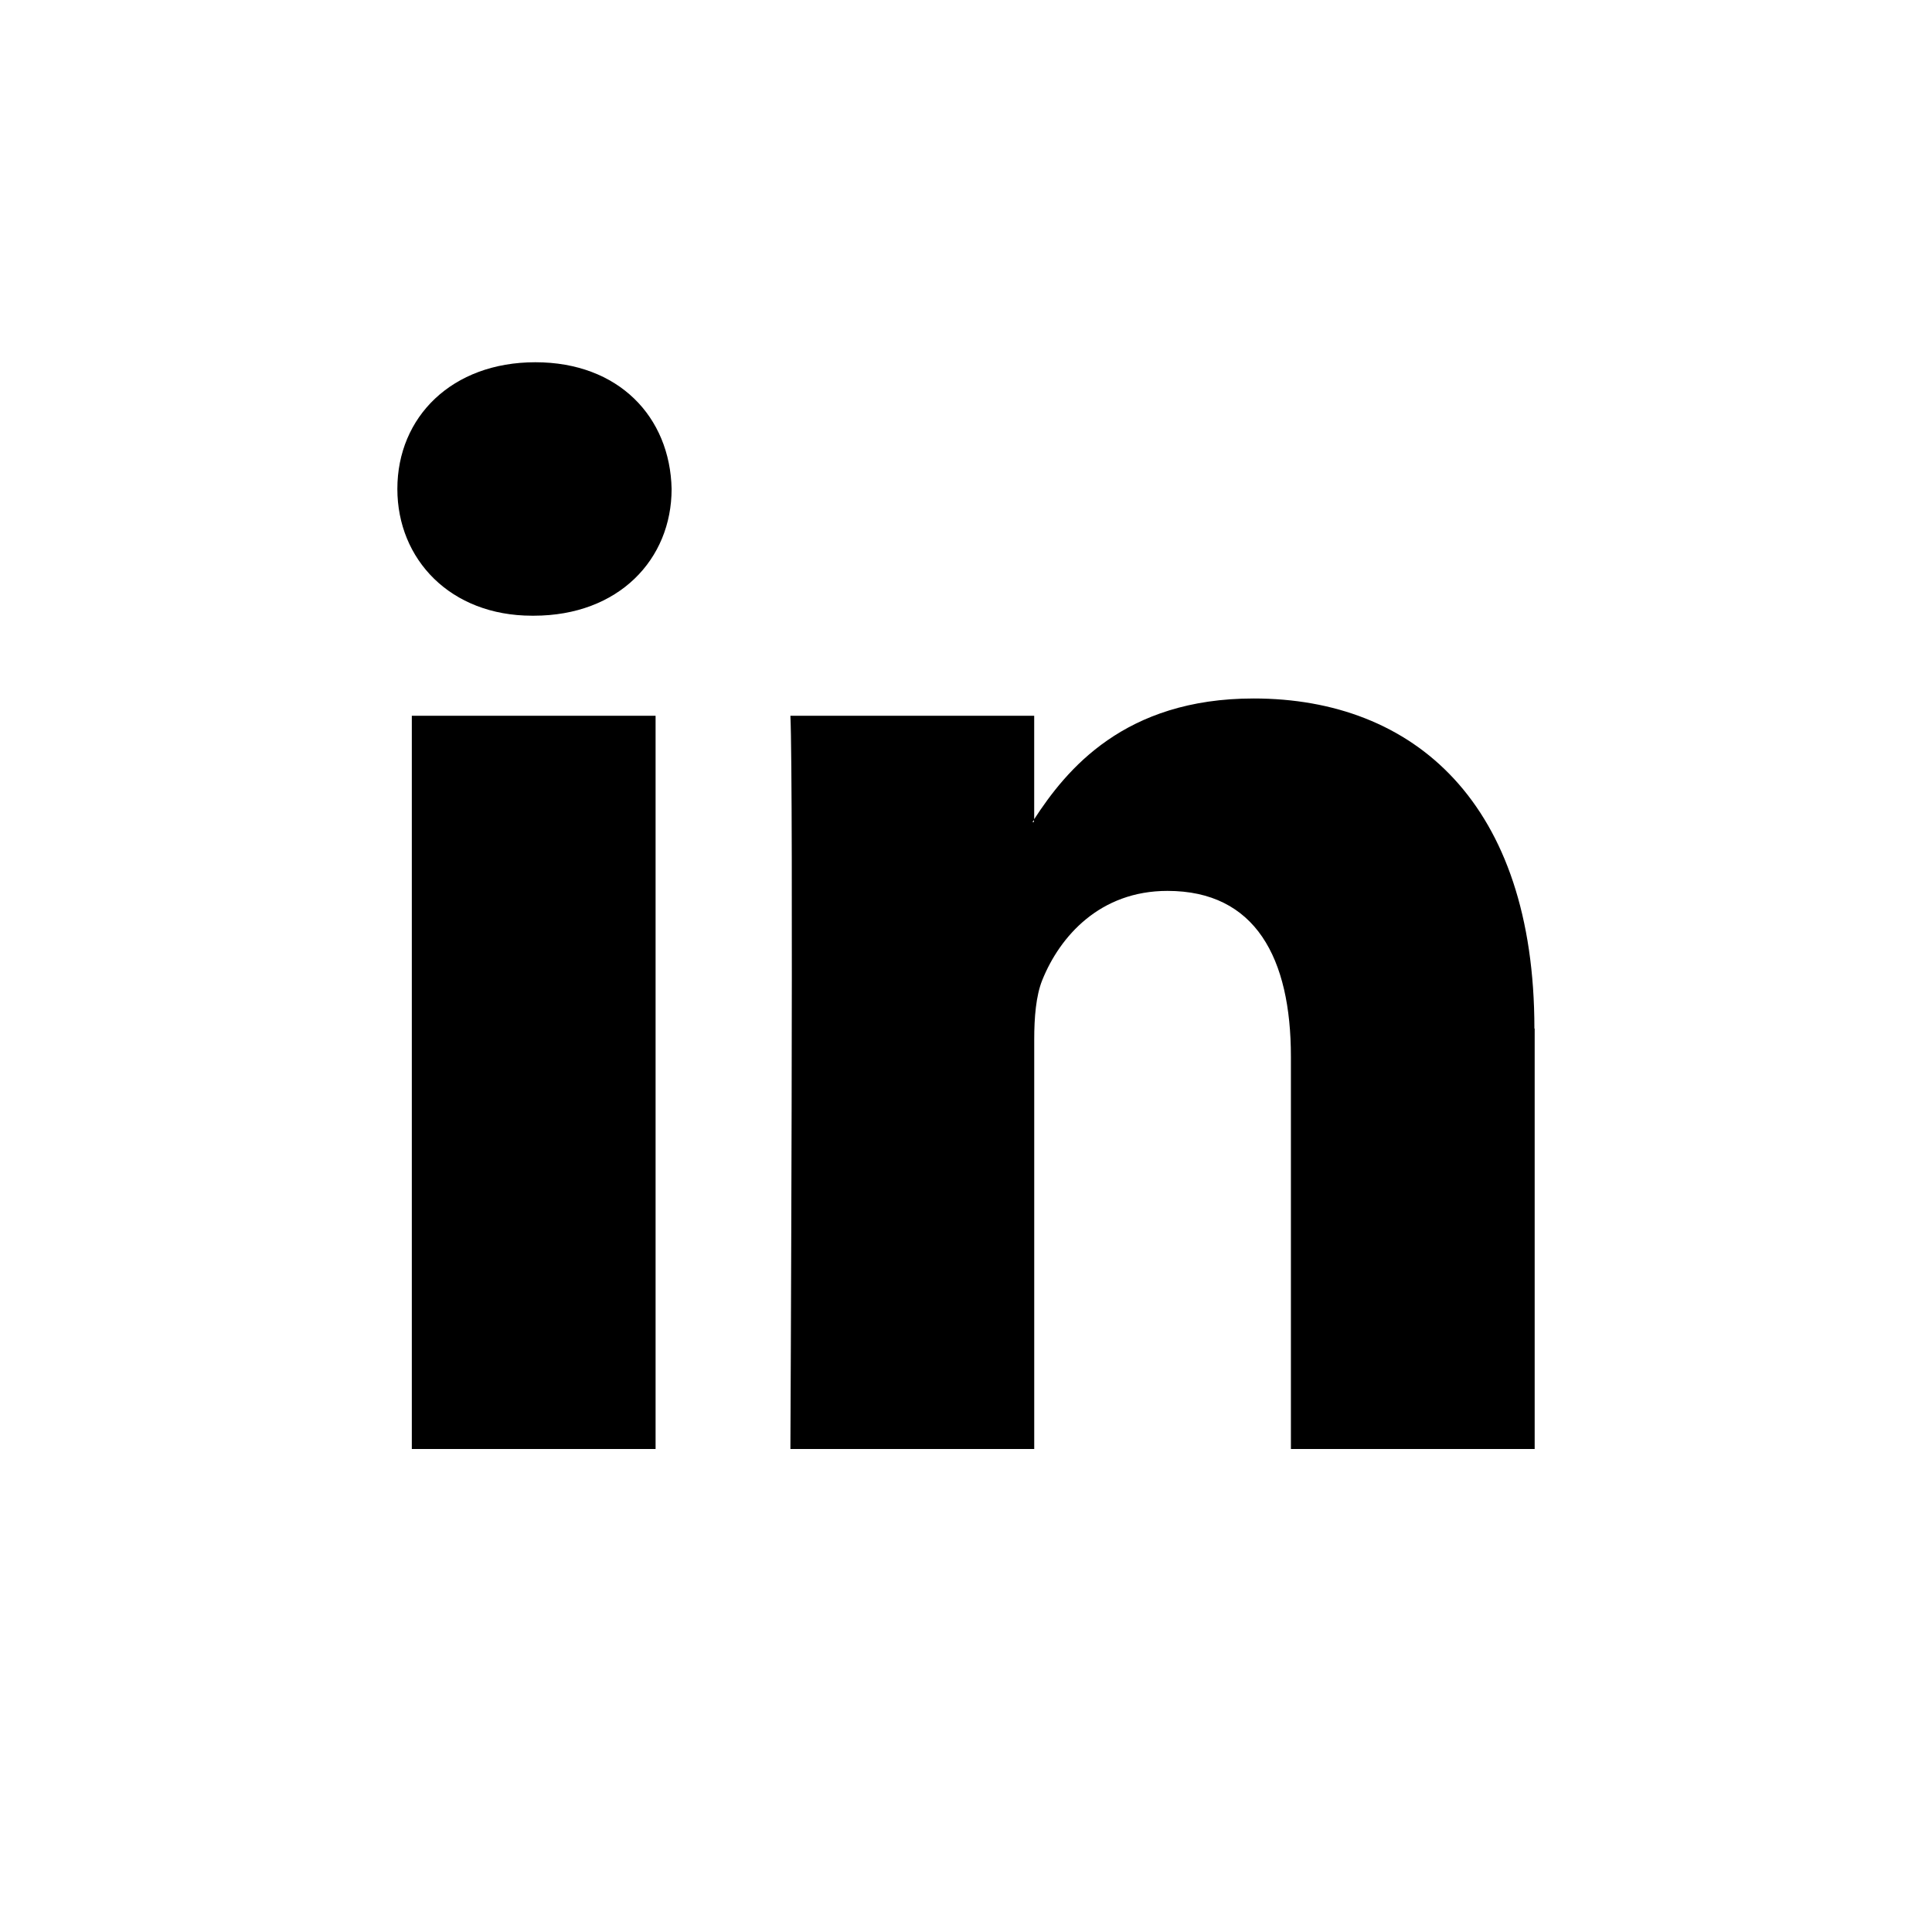
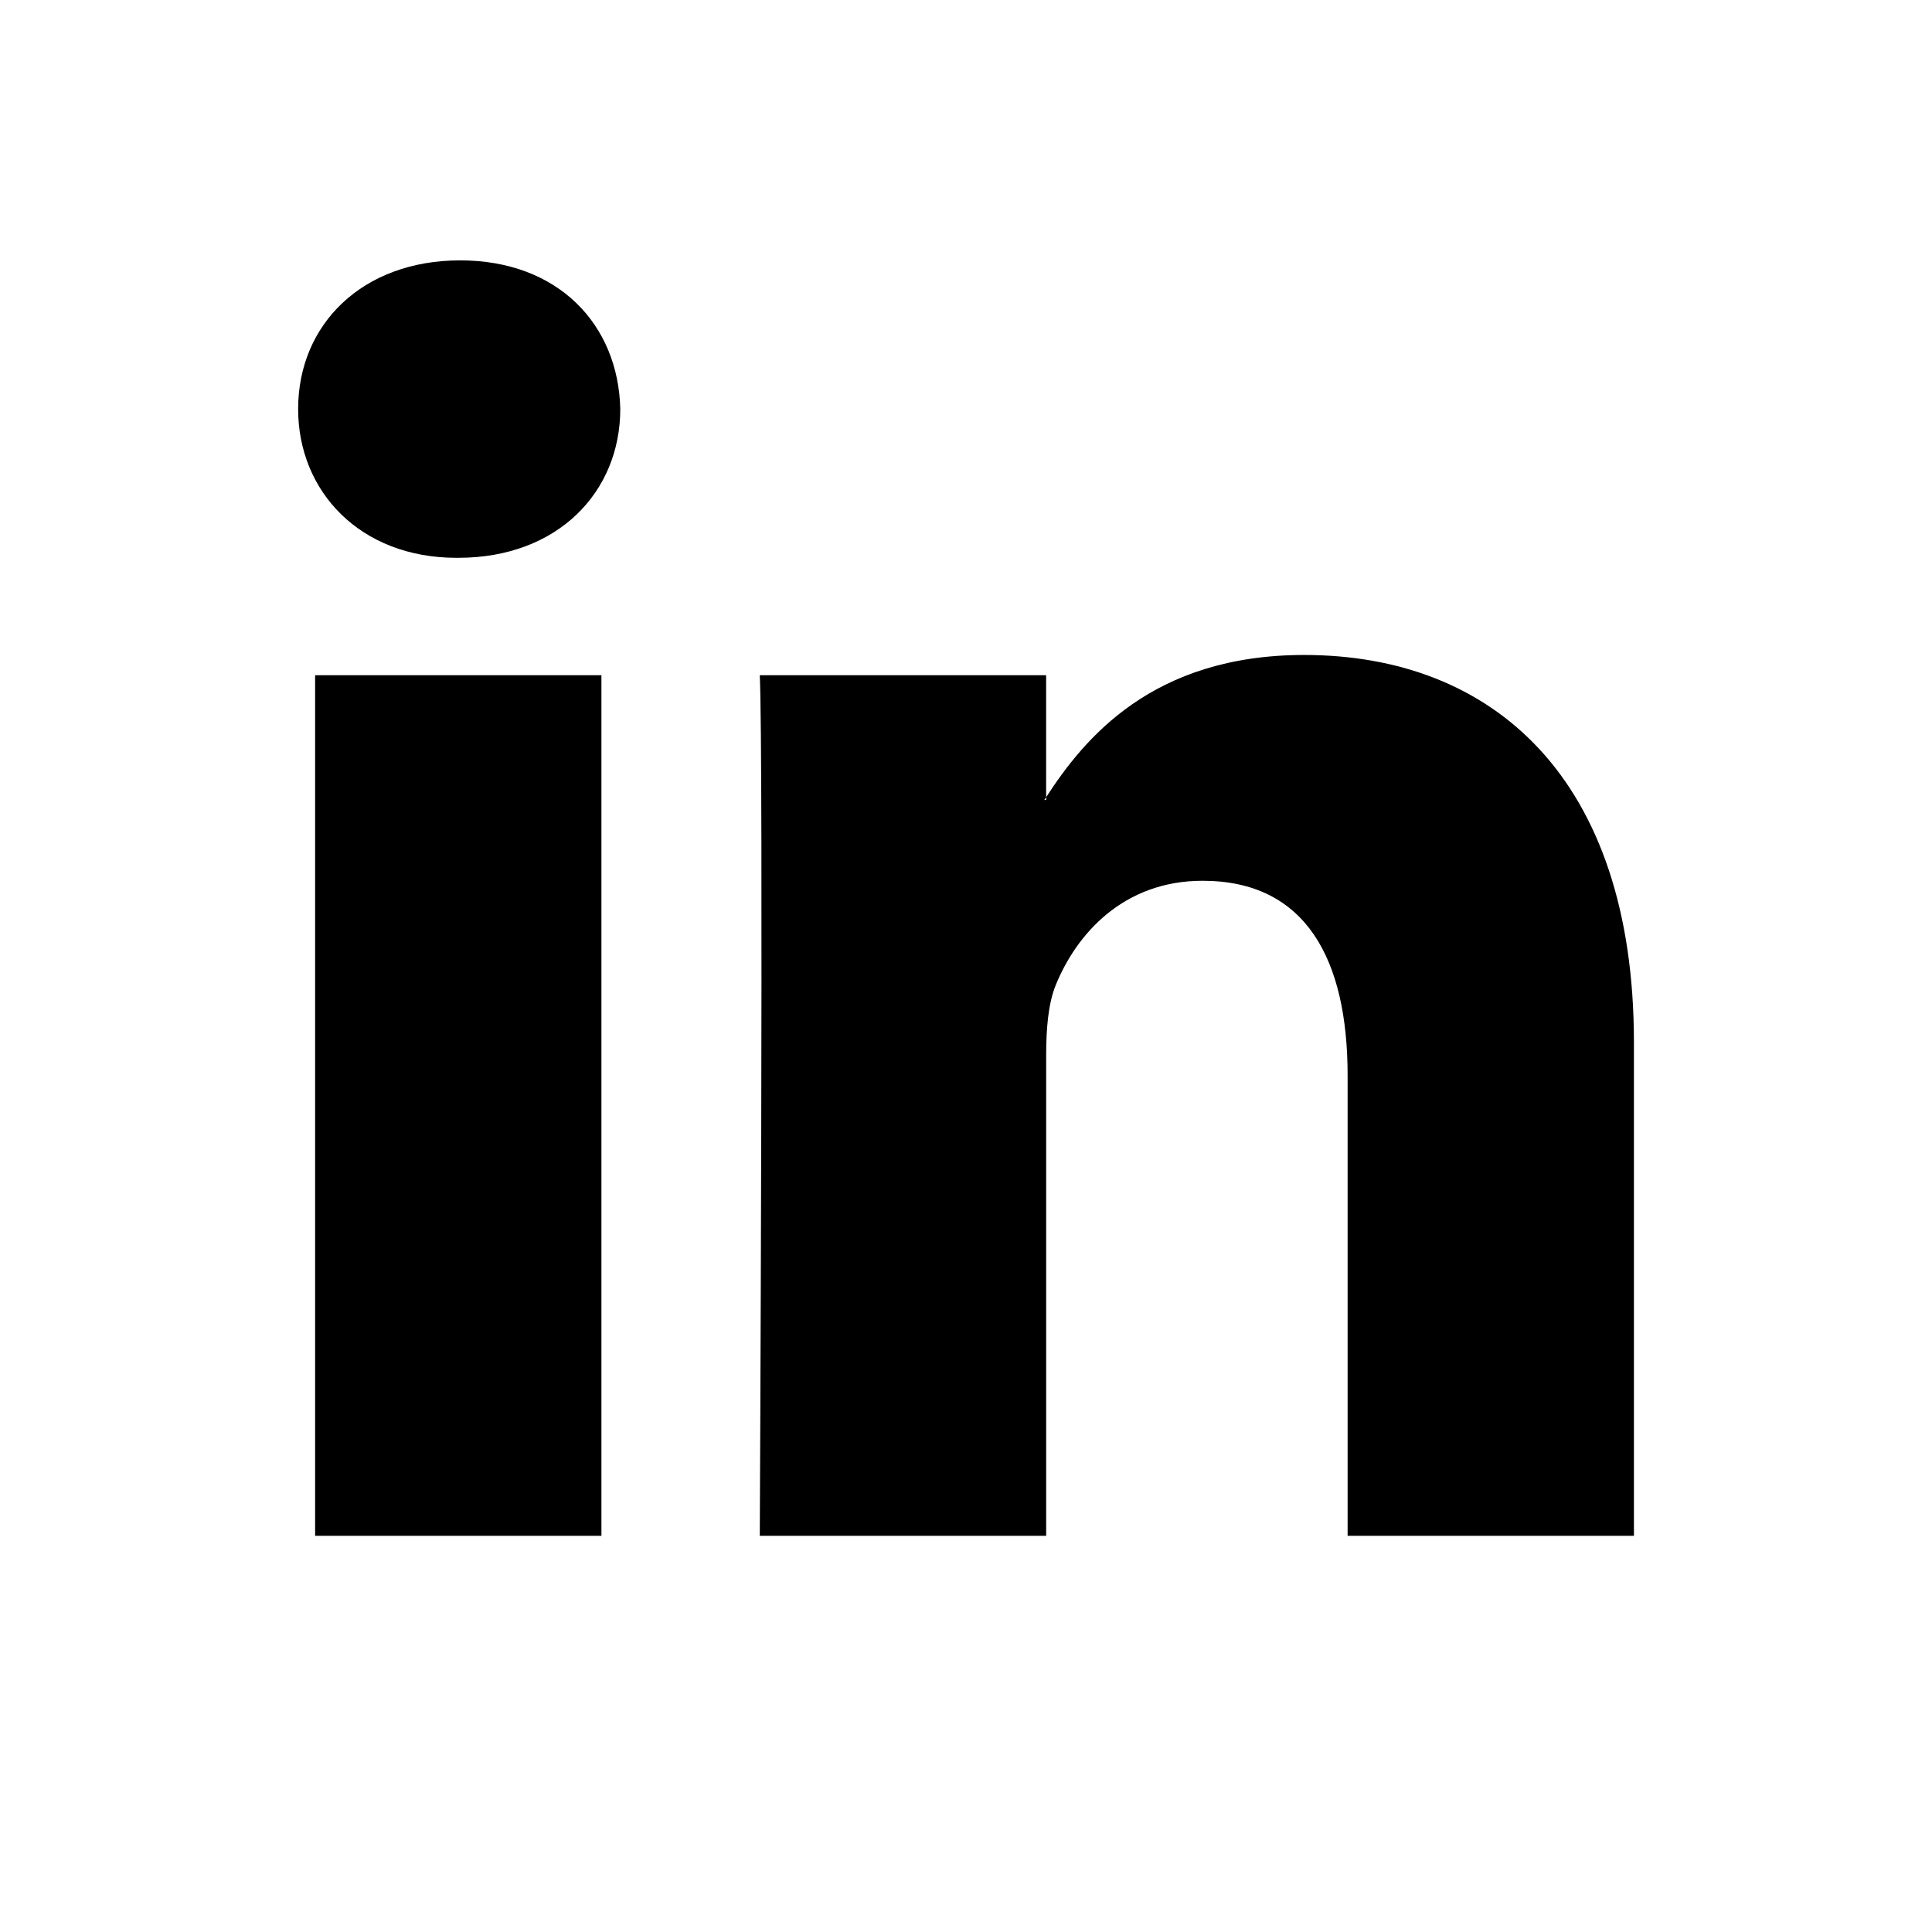
- <svg xmlns="http://www.w3.org/2000/svg" width="64" height="64" viewBox="0 0 64 64">
-   <path d="M50.838 34.072V48h-8.075V35.005c0-3.266-1.17-5.493-4.09-5.493-2.232 0-3.56 1.5-4.146 2.954-.21.52-.267 1.242-.267 1.968V48h-8.077s.108-22.01 0-24.29h8.076v3.442a.826.826 0 0 0-.06.08h.05v-.08c1.073-1.653 2.99-4.014 7.28-4.014 5.316 0 9.3 3.472 9.3 10.934zM17.733 12c-2.763 0-4.57 1.813-4.57 4.196 0 2.332 1.755 4.2 4.463 4.2h.054c2.817 0 4.568-1.867 4.568-4.2-.052-2.383-1.75-4.196-4.515-4.196zm-4.09 36h8.074V23.71h-8.075V48z" />
+ <svg xmlns="http://www.w3.org/2000/svg" version="1.1" x="0px" y="0px" width="512px" height="512px" viewBox="0 0 512 512" style="enable-background:new 0 0 512 512;" xml:space="preserve">
+   <g id="sz-linkedin">
+     <path id="LinkedIn" d="M433.007,276.234V407h-75.876V284.99c0-30.66-10.984-51.575-38.438-51.575   c-20.968,0-33.437,14.097-38.944,27.731c-1.982,4.878-2.505,11.658-2.505,18.48V407H201.35c0,0,1.019-206.648,0-228.066h75.886   v32.329c-0.148,0.238-0.358,0.505-0.496,0.739h0.496v-0.739c10.084-15.518,28.096-37.688,68.398-37.688   C395.569,173.575,433.007,206.171,433.007,276.234z M121.95,69c-25.964,0-42.943,17.017-42.943,39.394   c0,21.895,16.489,39.431,41.939,39.431h0.509c26.468,0,42.925-17.531,42.925-39.431C163.88,86.017,147.923,69,121.95,69z    M83.508,407h75.876V178.934H83.508V407z" />
+   </g>
+   <g id="Capa_1">
+ </g>
</svg>
